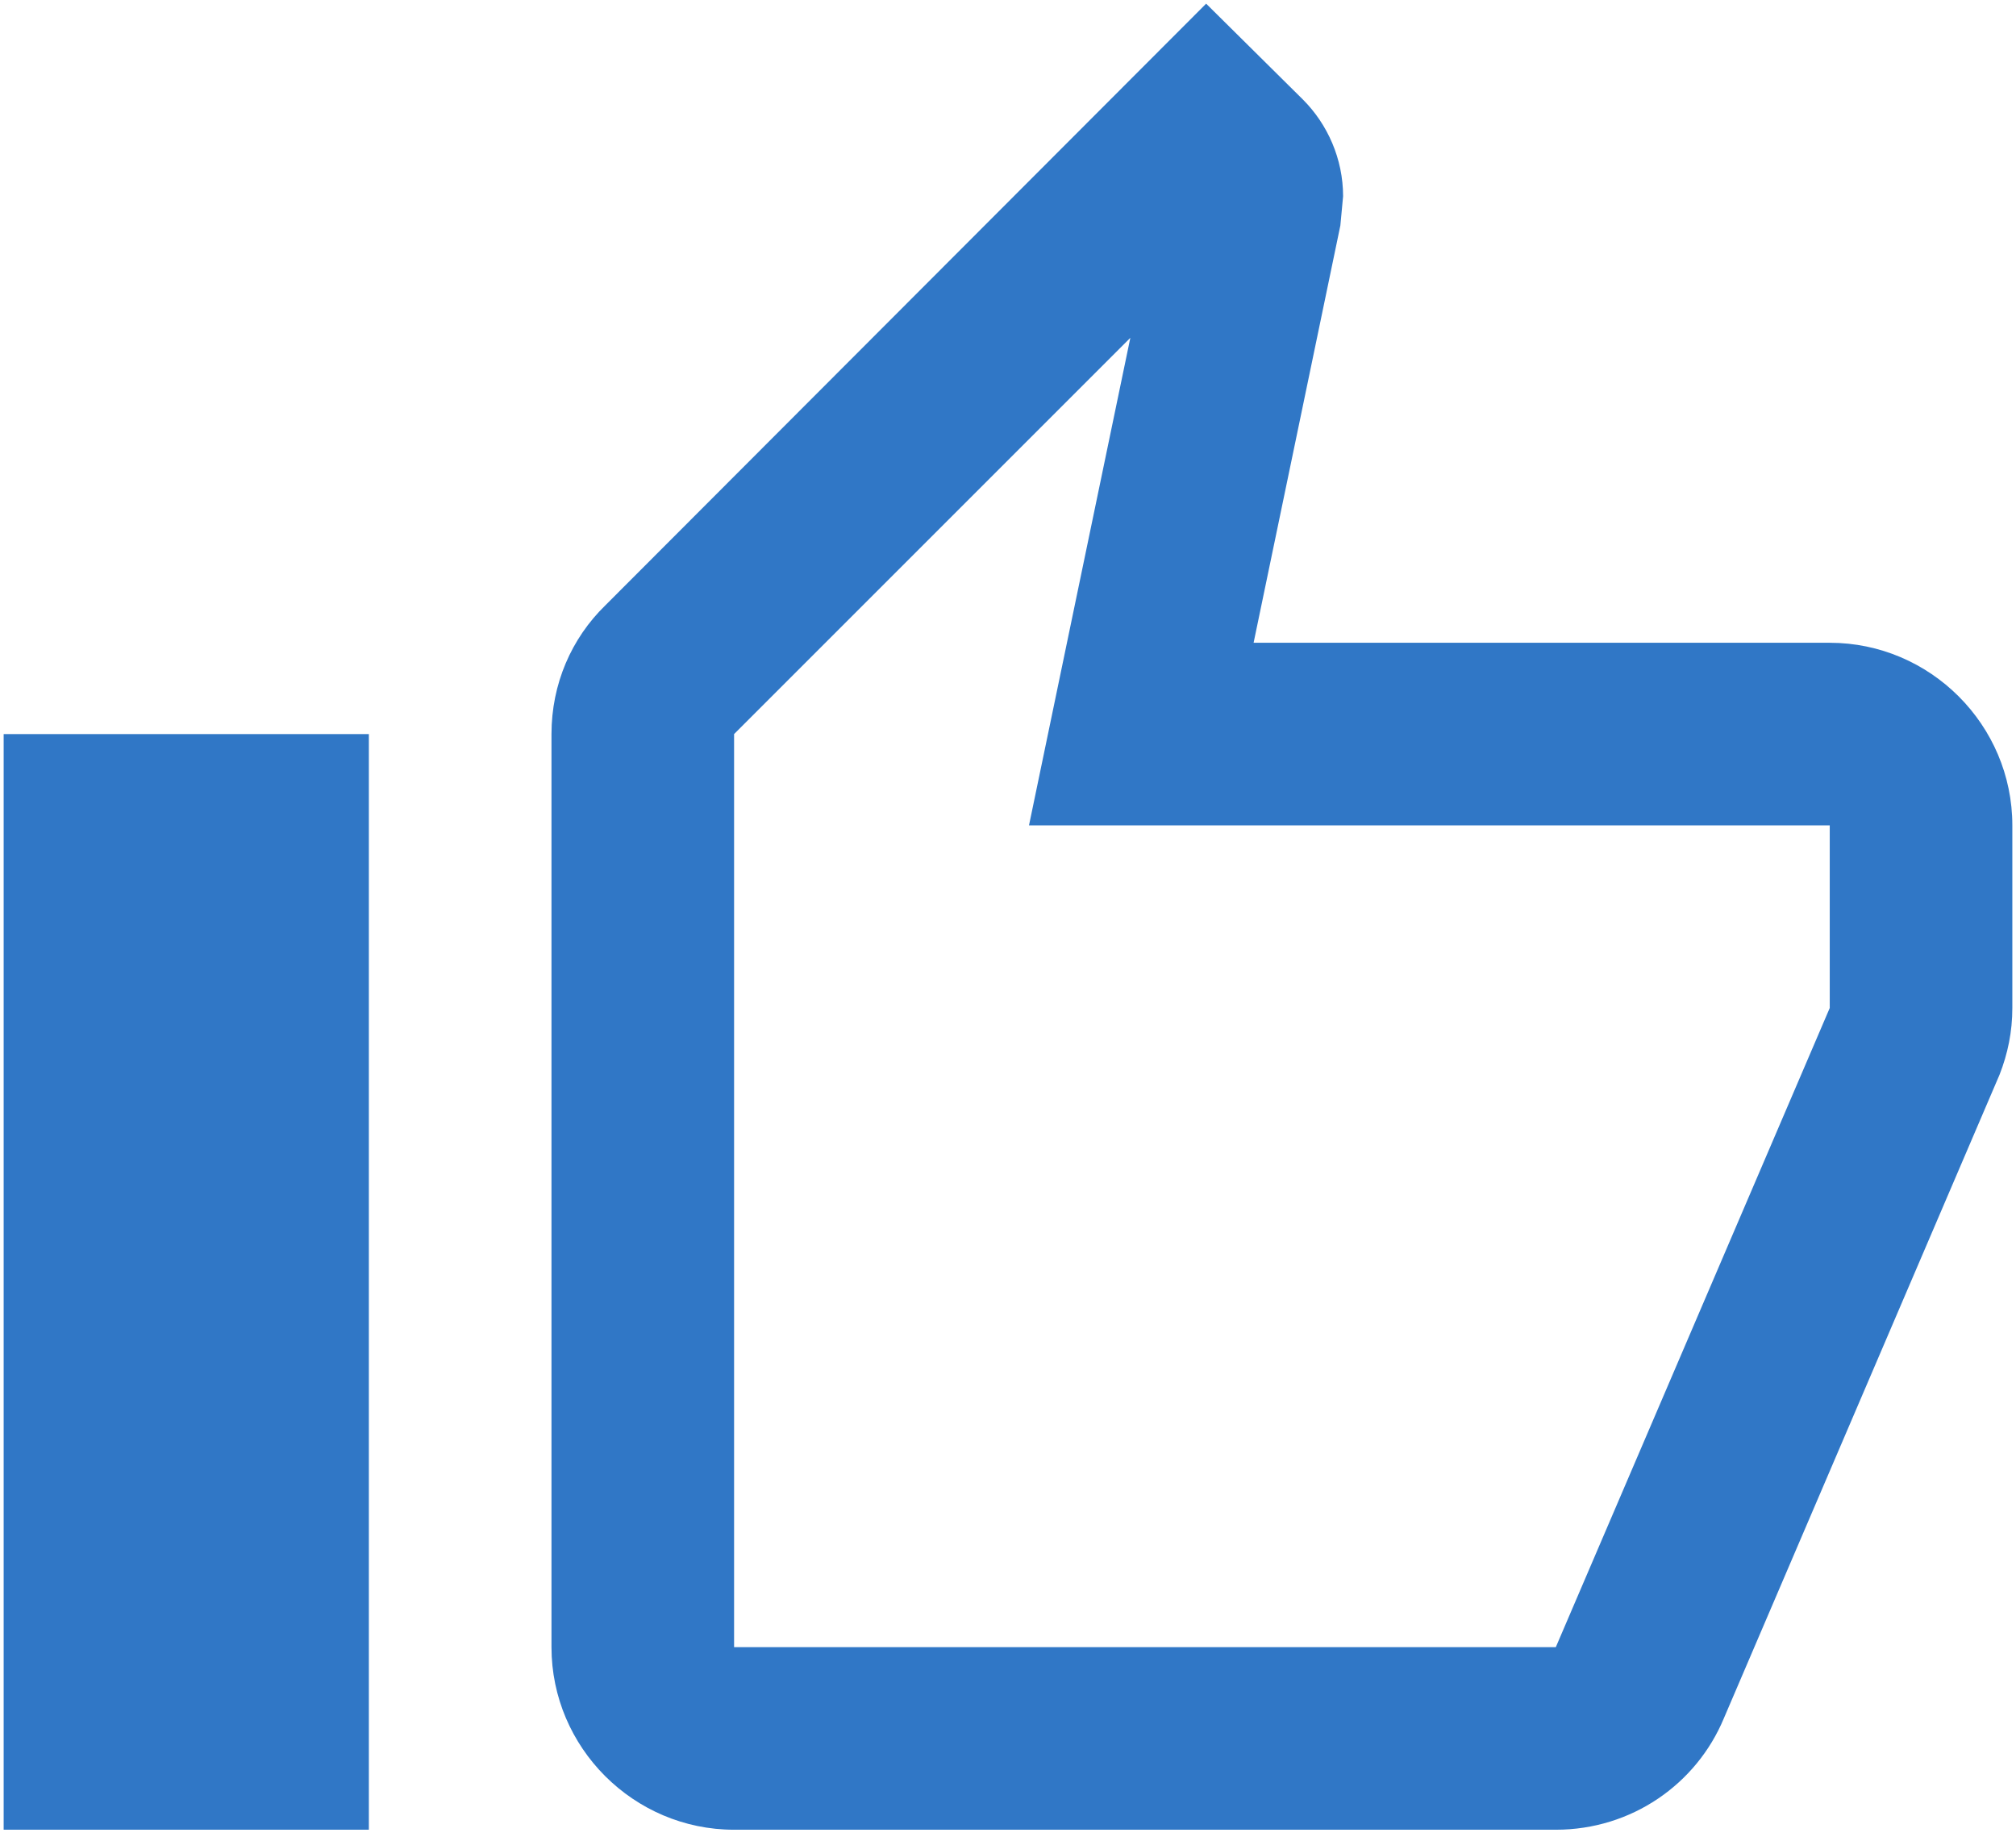
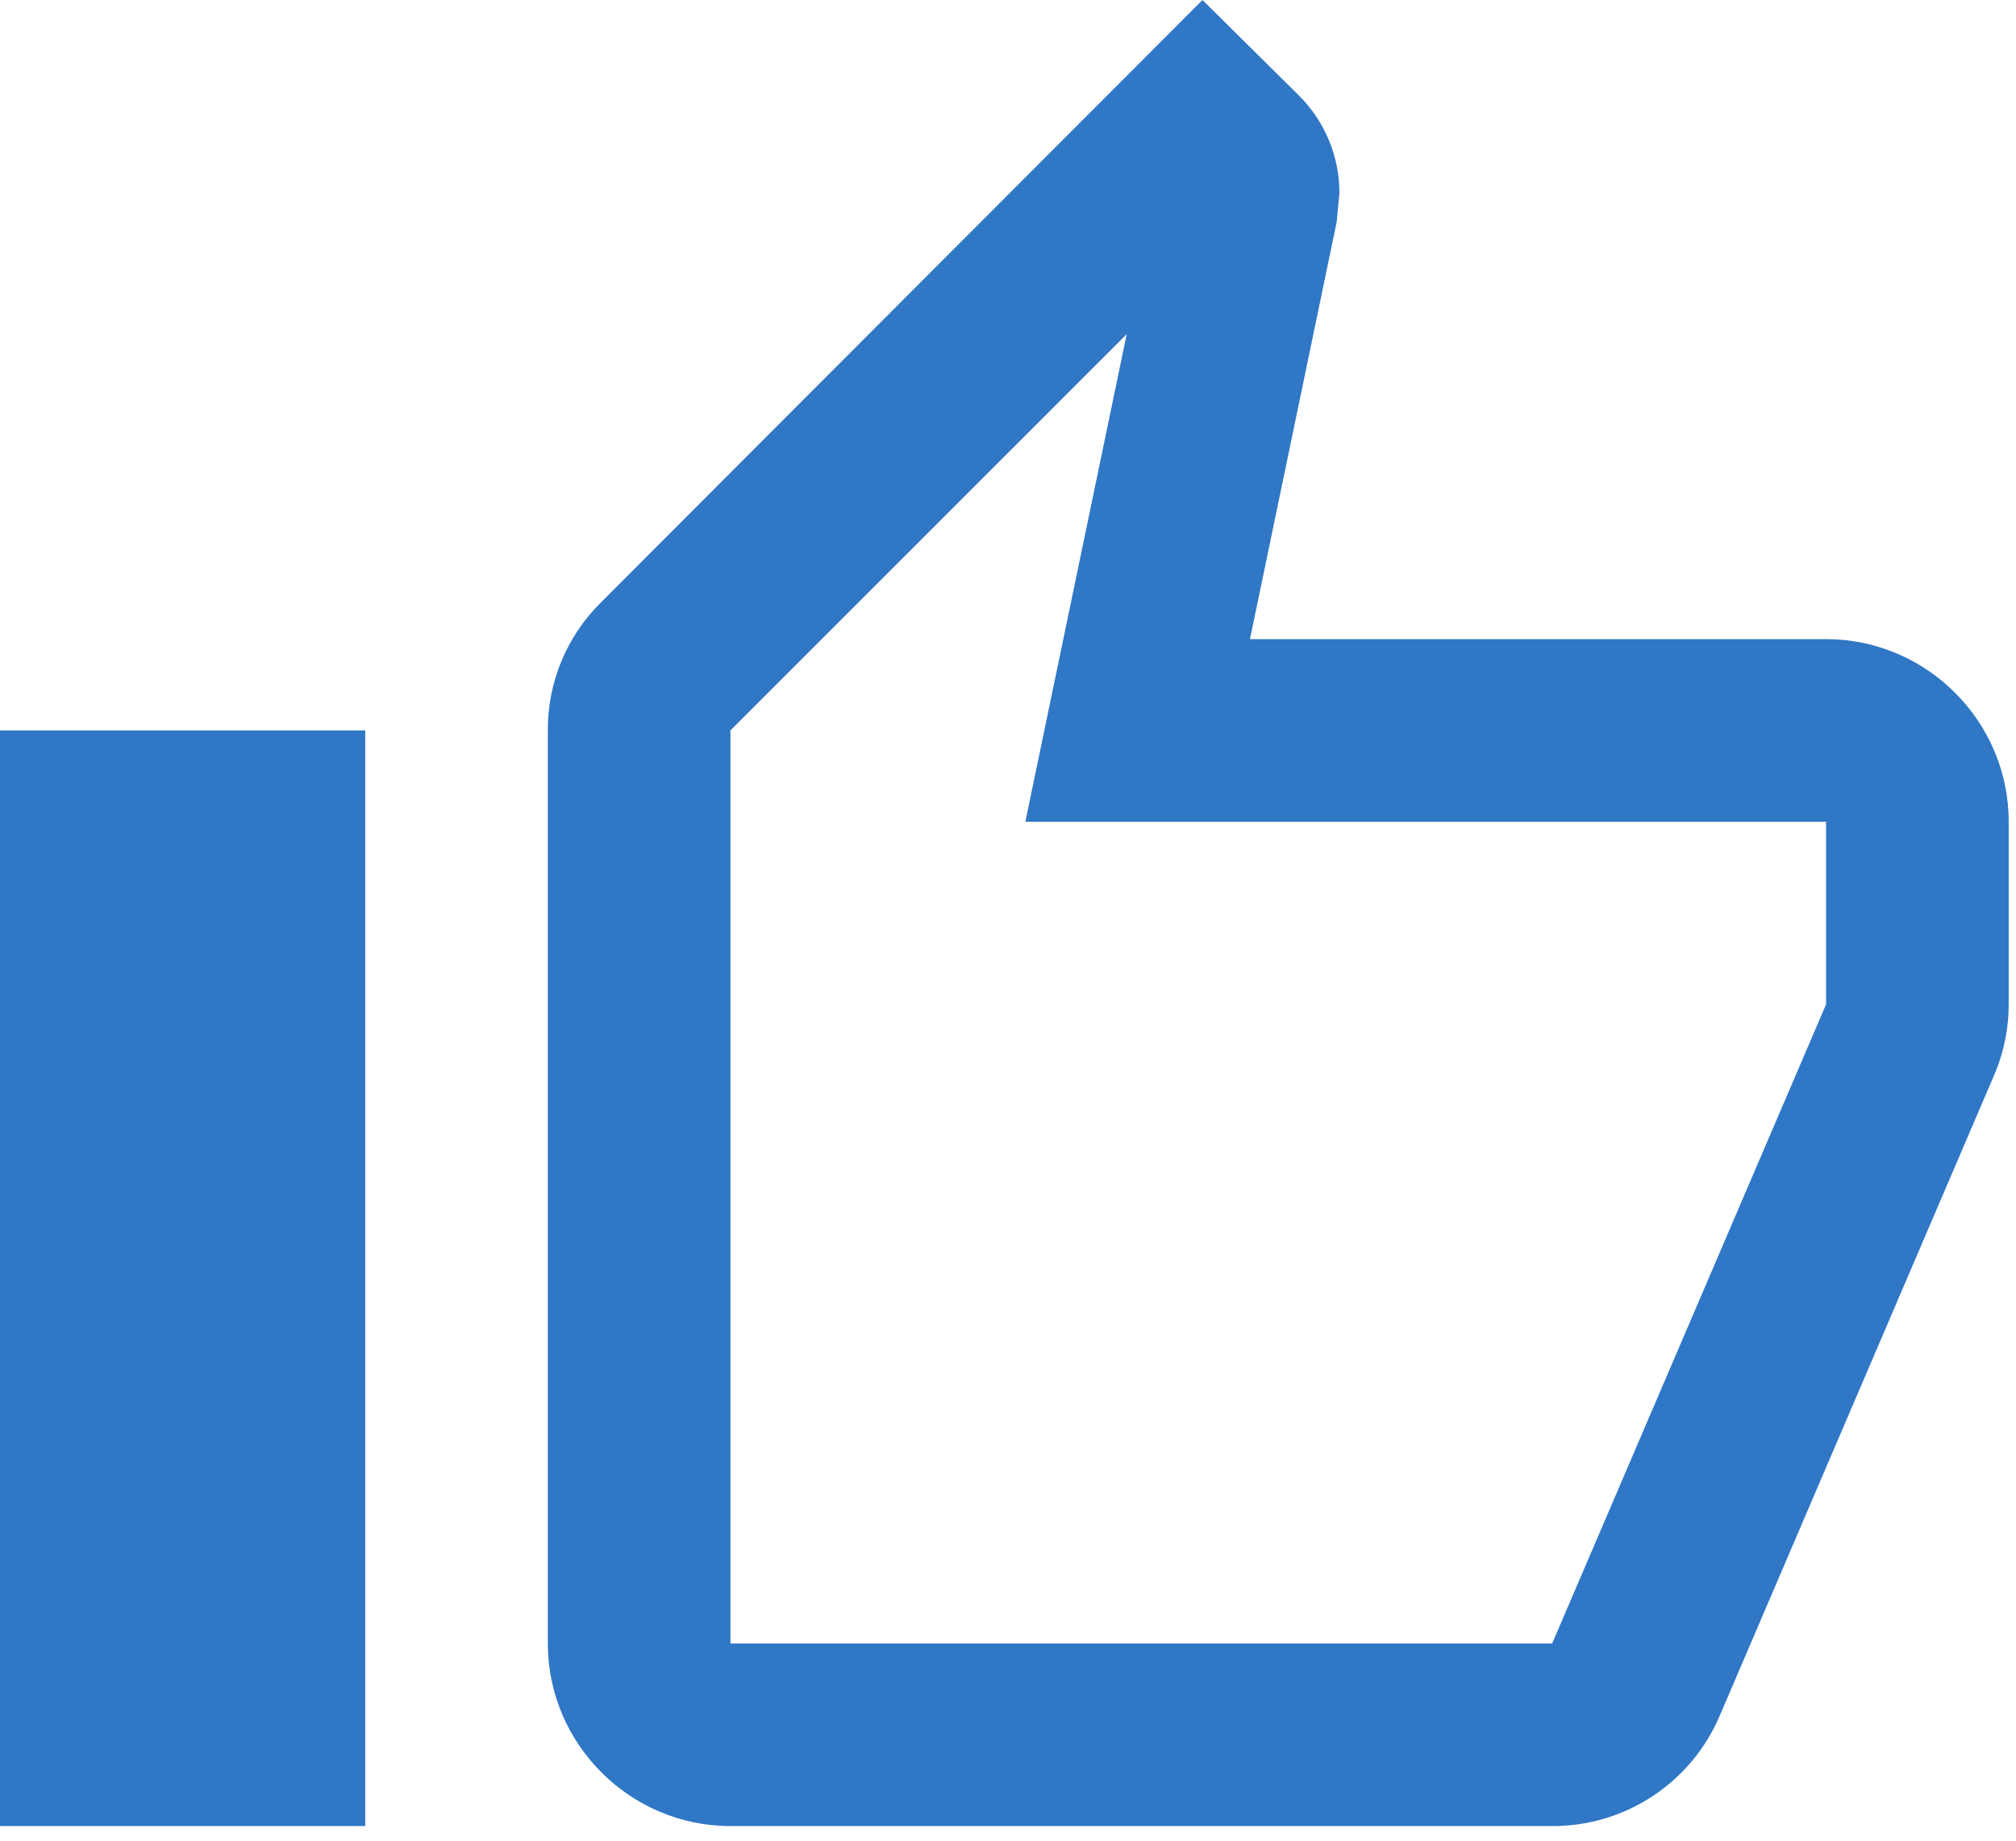
- <svg xmlns="http://www.w3.org/2000/svg" width="92" height="84" viewBox="0 0 92 84" fill="none">
-   <path d="M83.5 29.333H57.208L61.167 10.292L61.292 8.958C61.292 7.25 60.583 5.667 59.458 4.542L55.042 0.167L27.625 27.625C26.083 29.125 25.167 31.208 25.167 33.5V75.167C25.167 79.75 28.917 83.5 33.5 83.5H71C74.458 83.5 77.417 81.417 78.667 78.417L91.25 49.042C91.625 48.083 91.833 47.083 91.833 46V37.667C91.833 33.083 88.083 29.333 83.5 29.333ZM83.5 46L71 75.167H33.5V33.5L51.583 15.417L46.958 37.667H83.5V46ZM0.167 33.5H16.833V83.5H0.167V33.5Z" fill="#3077C6" />
+ <svg xmlns="http://www.w3.org/2000/svg" width="92" height="84" fill="none">
+   <path d="M83.333 29.167H57.042L61 10.125l.125-1.333a6.272 6.272 0 00-1.833-4.417L54.875 0 27.458 27.458A8.147 8.147 0 0025 33.333V75c0 4.583 3.75 8.333 8.333 8.333h37.5A8.277 8.277 0 0078.5 78.25l12.583-29.375a8.232 8.232 0 00.584-3.042V37.5c0-4.583-3.75-8.333-8.334-8.333zm0 16.666L70.833 75h-37.5V33.333L51.417 15.25 46.792 37.5h36.541v8.333zM0 33.333h16.667v50H0v-50z" fill="#3077C6" />
</svg>
